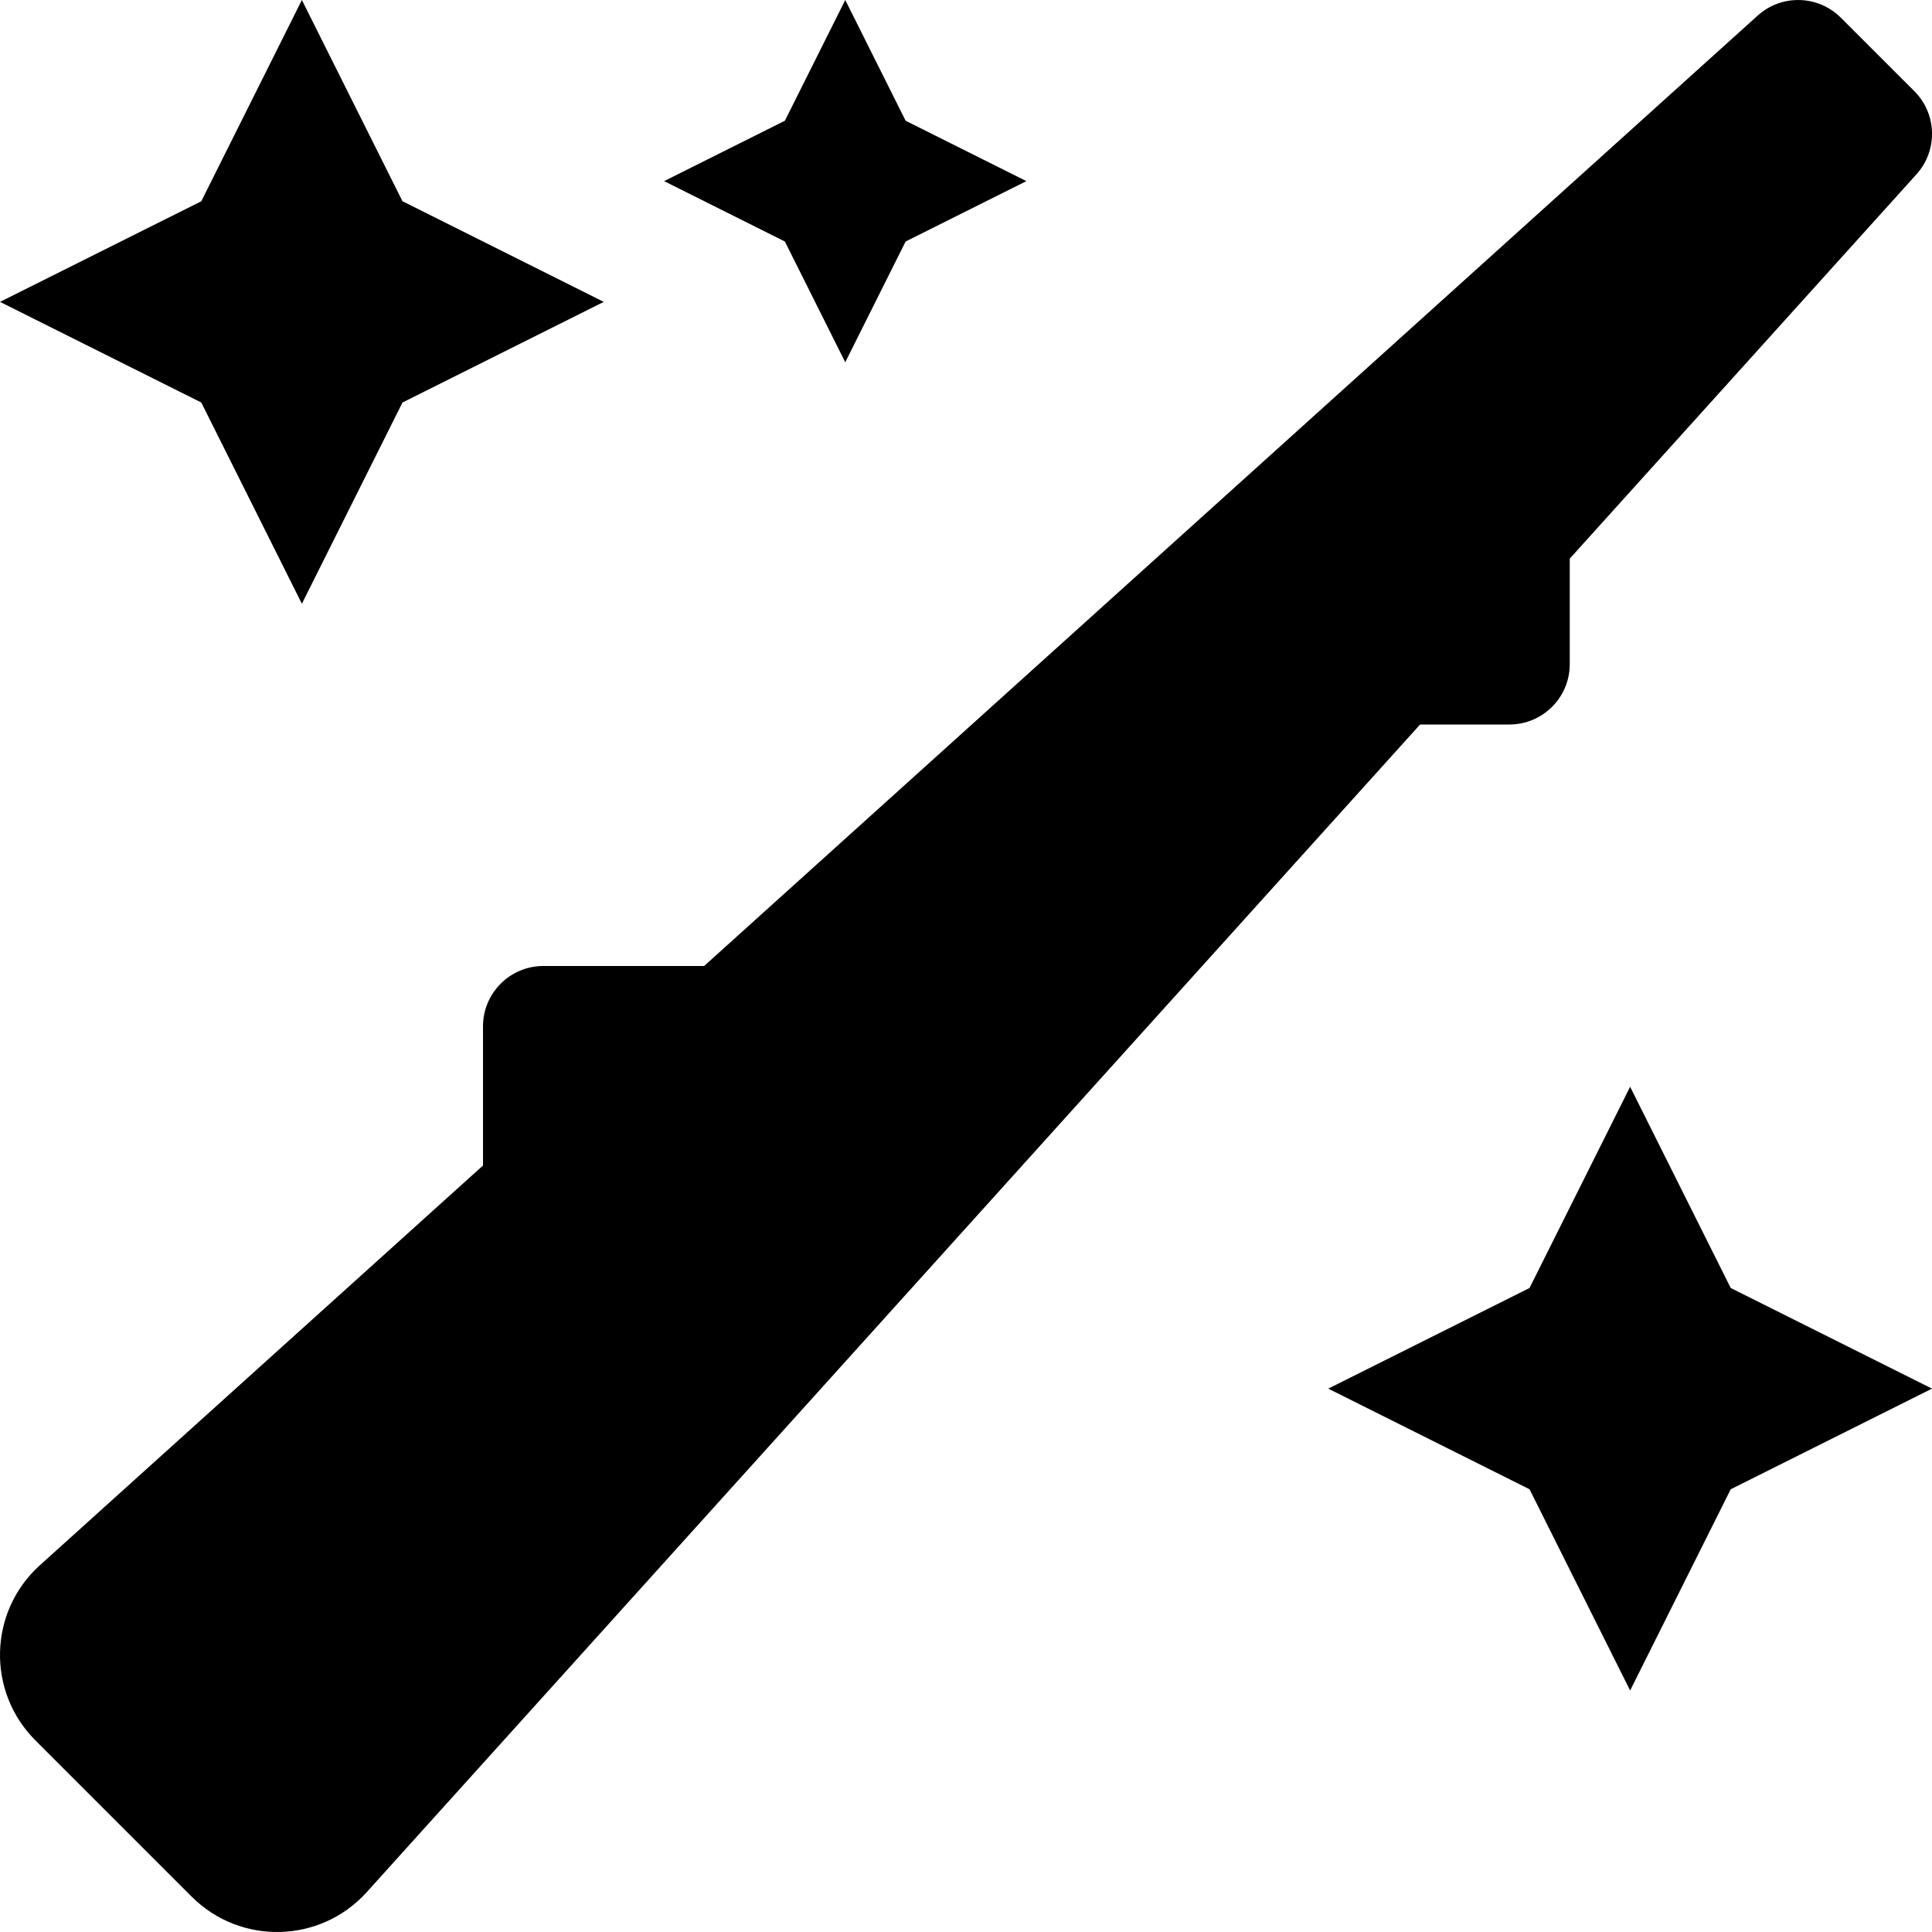
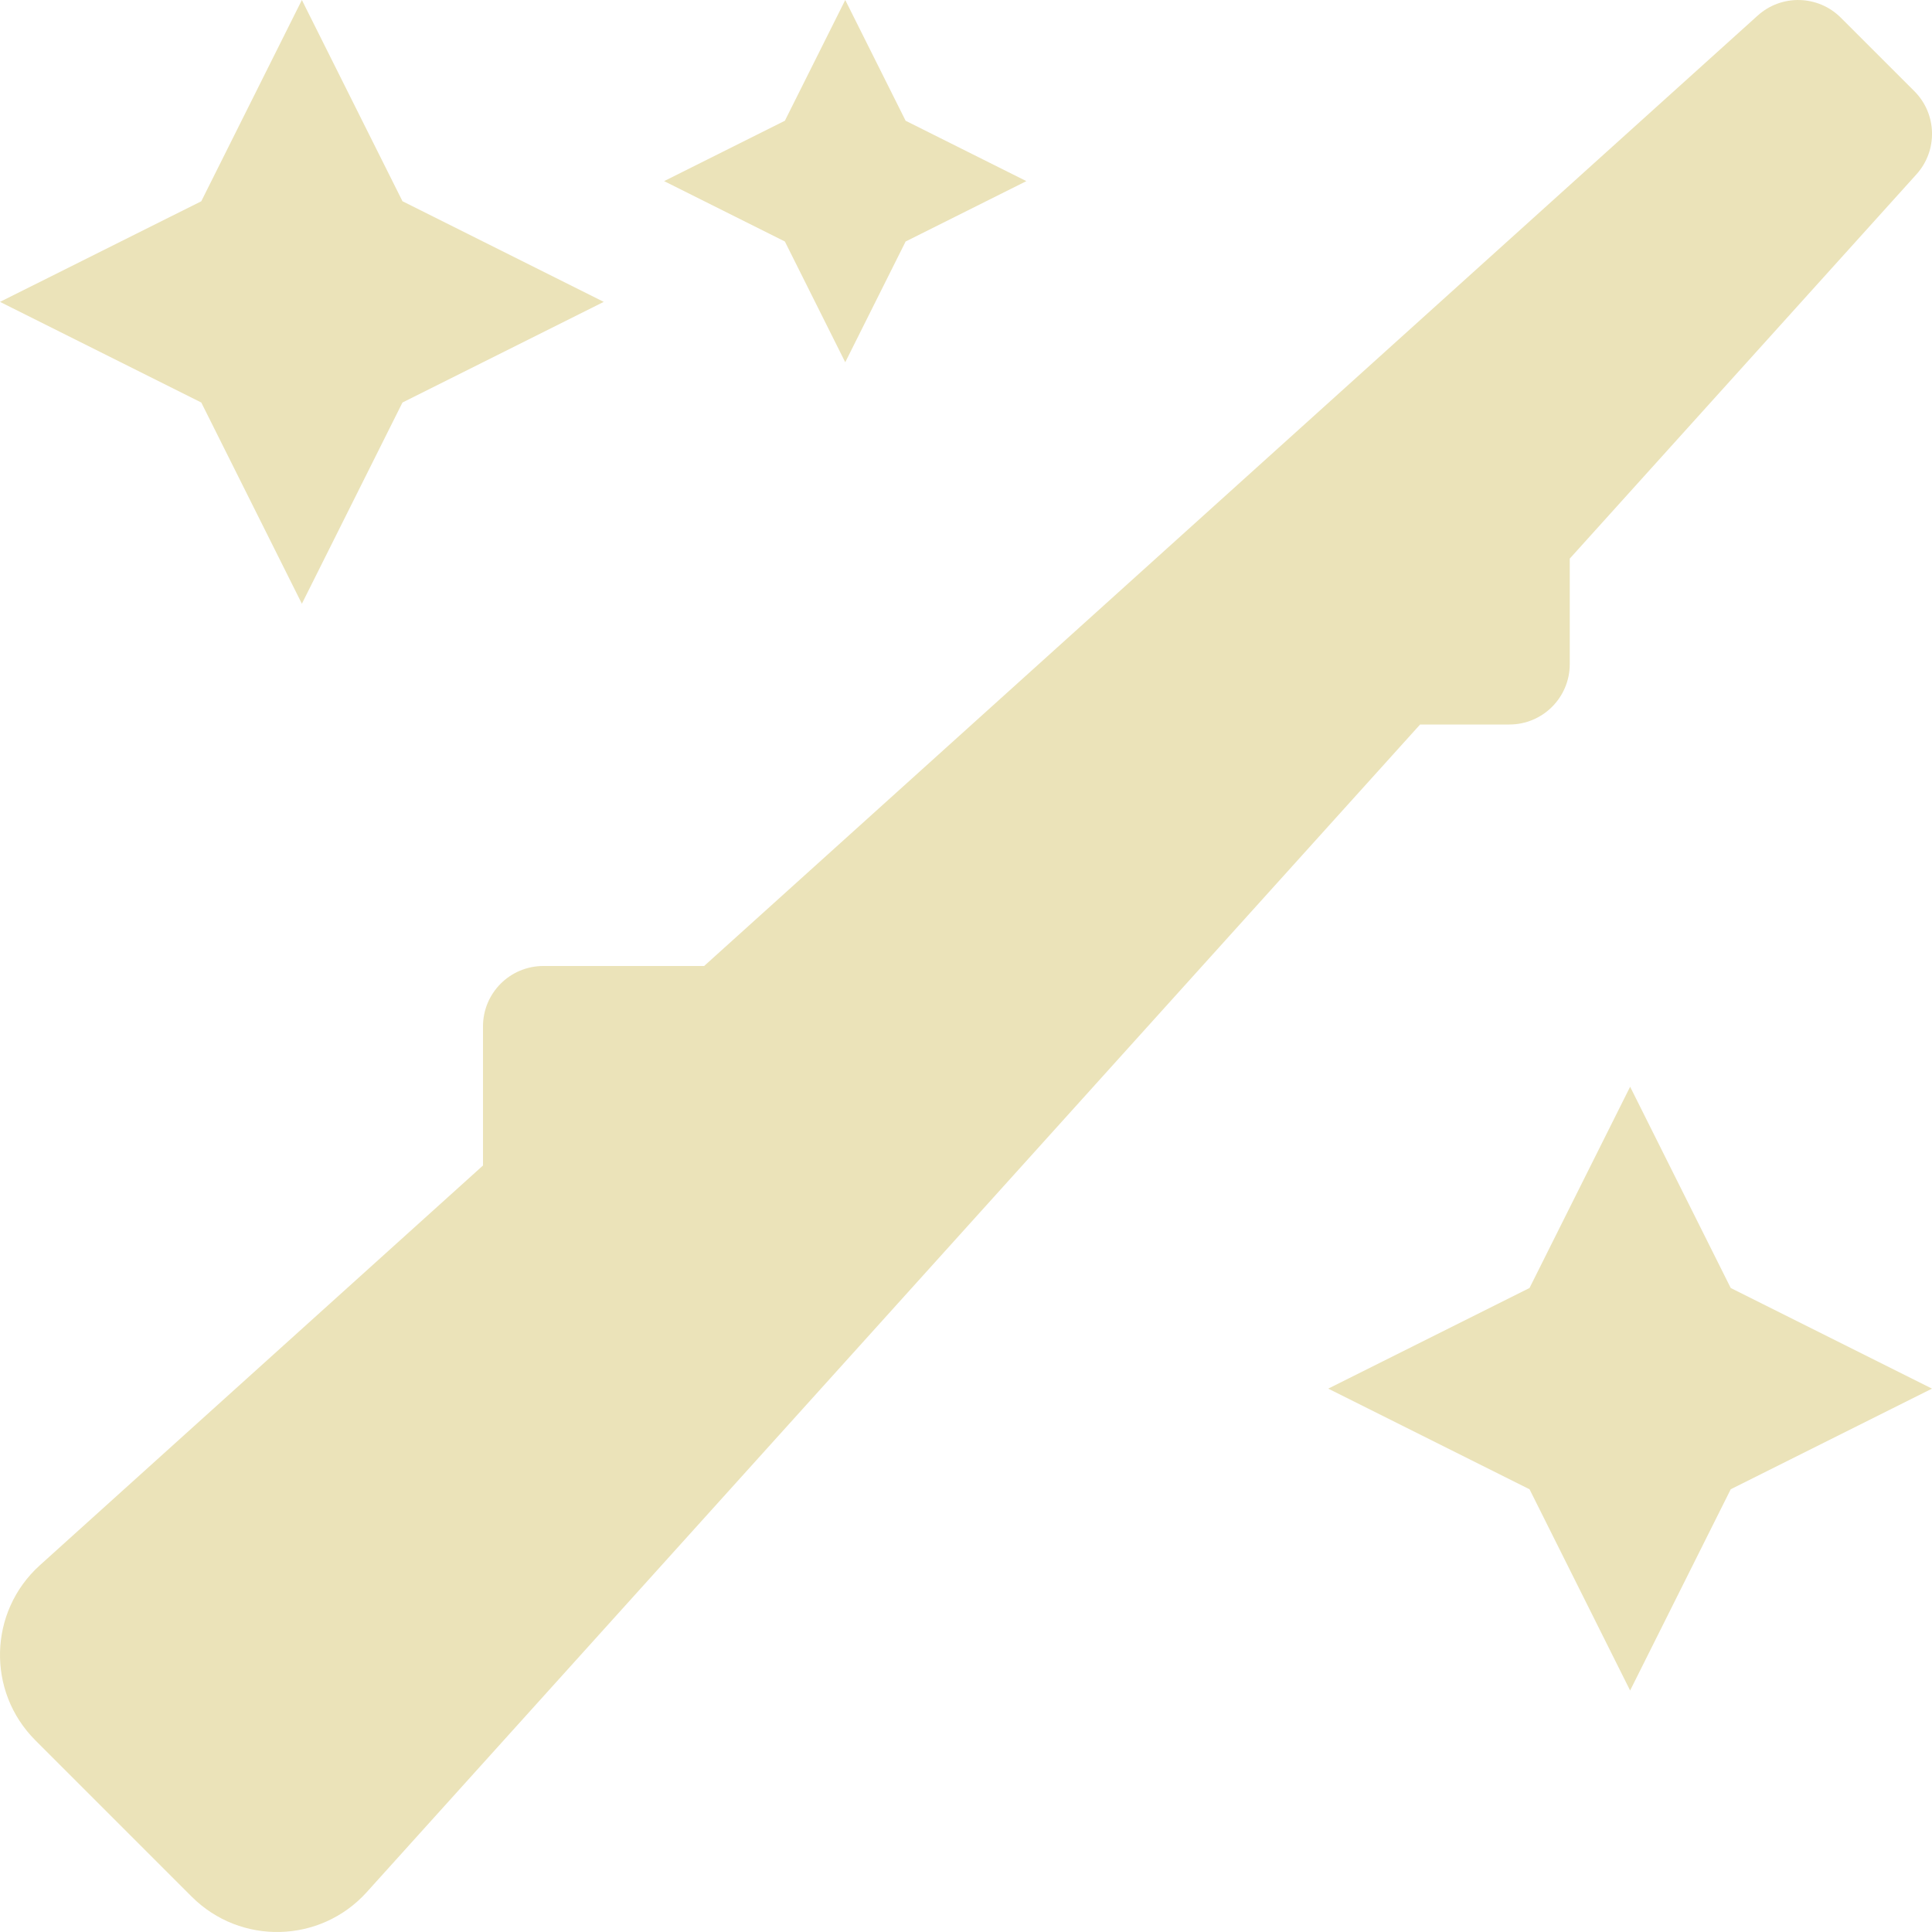
<svg xmlns="http://www.w3.org/2000/svg" aria-hidden="true" focusable="false" data-prefix="fas" data-icon="wand-magic" role="img" viewBox="0 0 512 512" class="svg-inline--fa fa-wand-magic fa-w-16">
-   <path fill="currentColor" d="M80 160l26.66-53.33L160 80l-53.34-26.67L80 0 53.34 53.34 0 80l53.34 26.67L80 160zm144-64l16-32 32-16-32-16-16-32-16 32-32 16 32 16 16 32zm234.66 245.33L432 288l-26.66 53.33L352 368l53.34 26.67L432 448l26.66-53.33L512 368l-53.34-26.67zM400 192c8.84 0 16-7.16 16-16v-27.96l91.87-101.83c5.72-6.32 5.48-16.02-.55-22.05L487.84 4.69c-6.03-6.03-15.73-6.27-22.05-.55L186.6 256H144c-8.84 0-16 7.16-16 16v36.87L10.53 414.84c-13.57 12.28-14.1 33.42-1.16 46.36l41.43 41.43c12.94 12.94 34.08 12.41 46.36-1.16L376.34 192H400z" class="" />
+   <path fill="#ebe3b9" d="M80 160l26.66-53.33L160 80l-53.34-26.67L80 0 53.34 53.34 0 80l53.34 26.67L80 160zm144-64l16-32 32-16-32-16-16-32-16 32-32 16 32 16 16 32zm234.66 245.33L432 288l-26.66 53.33L352 368l53.34 26.67L432 448l26.66-53.33L512 368l-53.34-26.67zM400 192c8.84 0 16-7.16 16-16v-27.96l91.87-101.83c5.72-6.32 5.48-16.02-.55-22.05L487.84 4.69c-6.03-6.03-15.73-6.27-22.05-.55L186.6 256H144c-8.84 0-16 7.16-16 16v36.87L10.53 414.84c-13.57 12.28-14.1 33.42-1.16 46.36l41.43 41.43c12.94 12.94 34.08 12.41 46.36-1.16L376.34 192H400z" class="" />
</svg>
